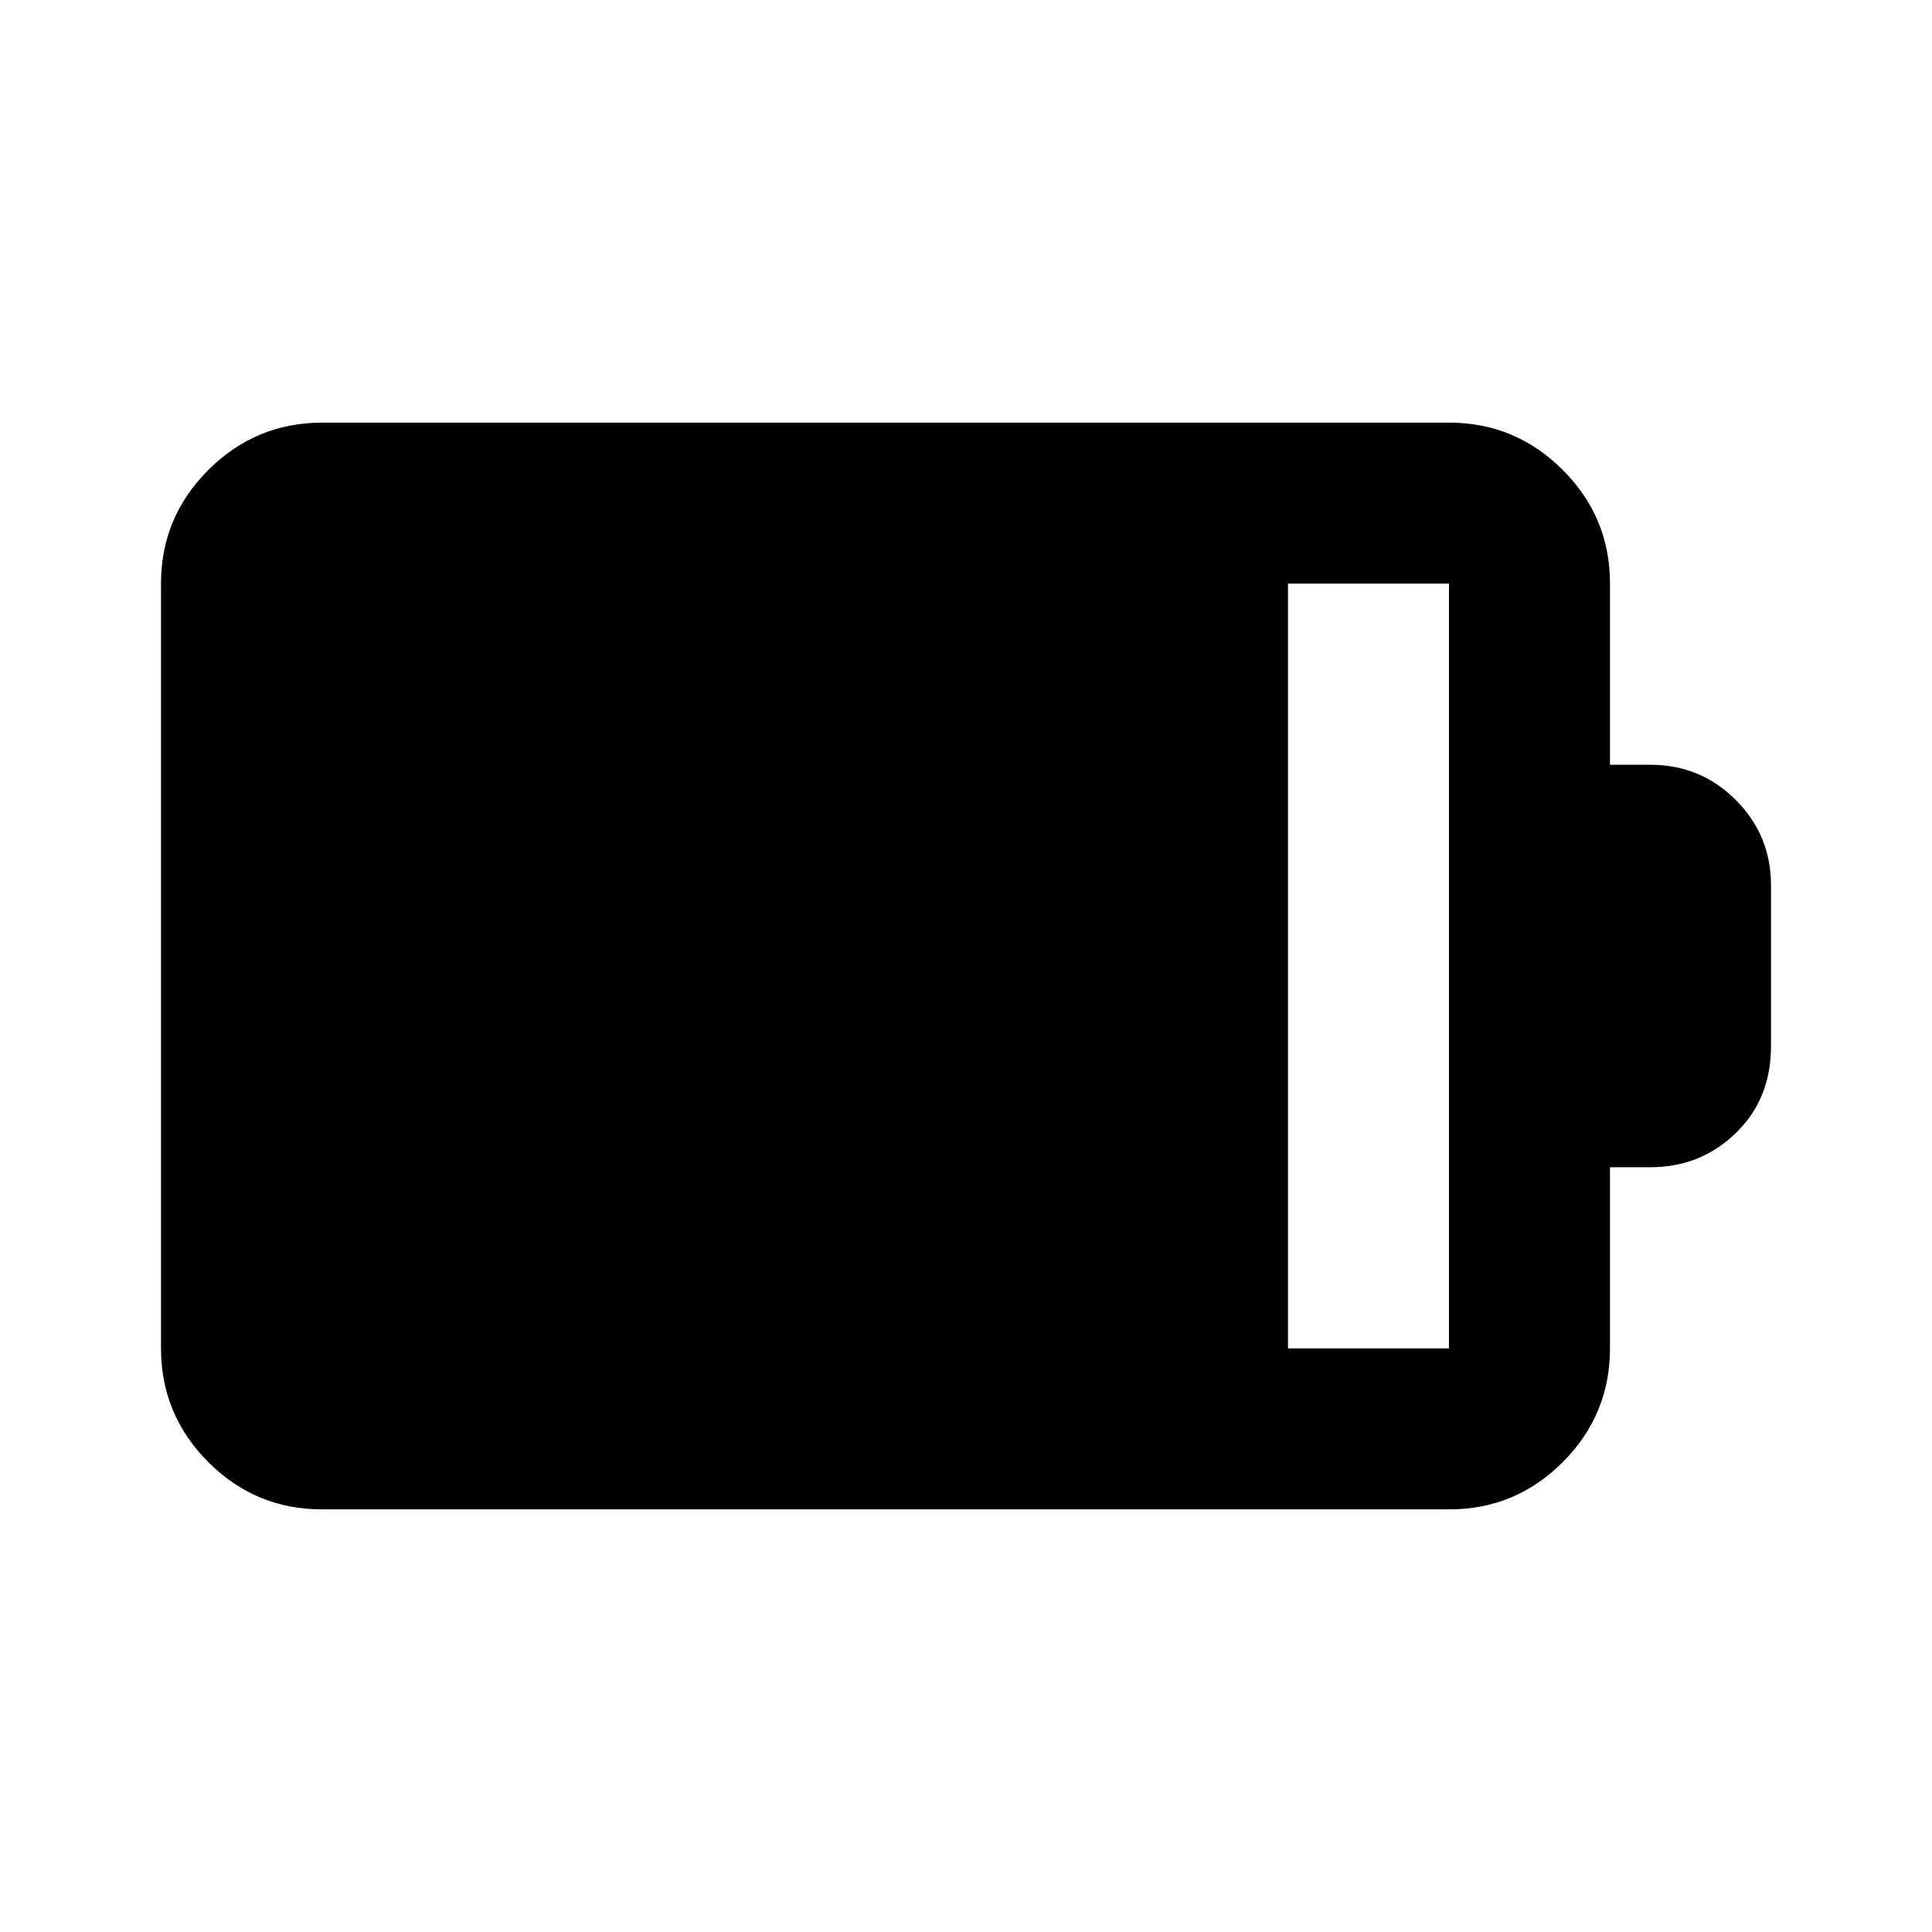
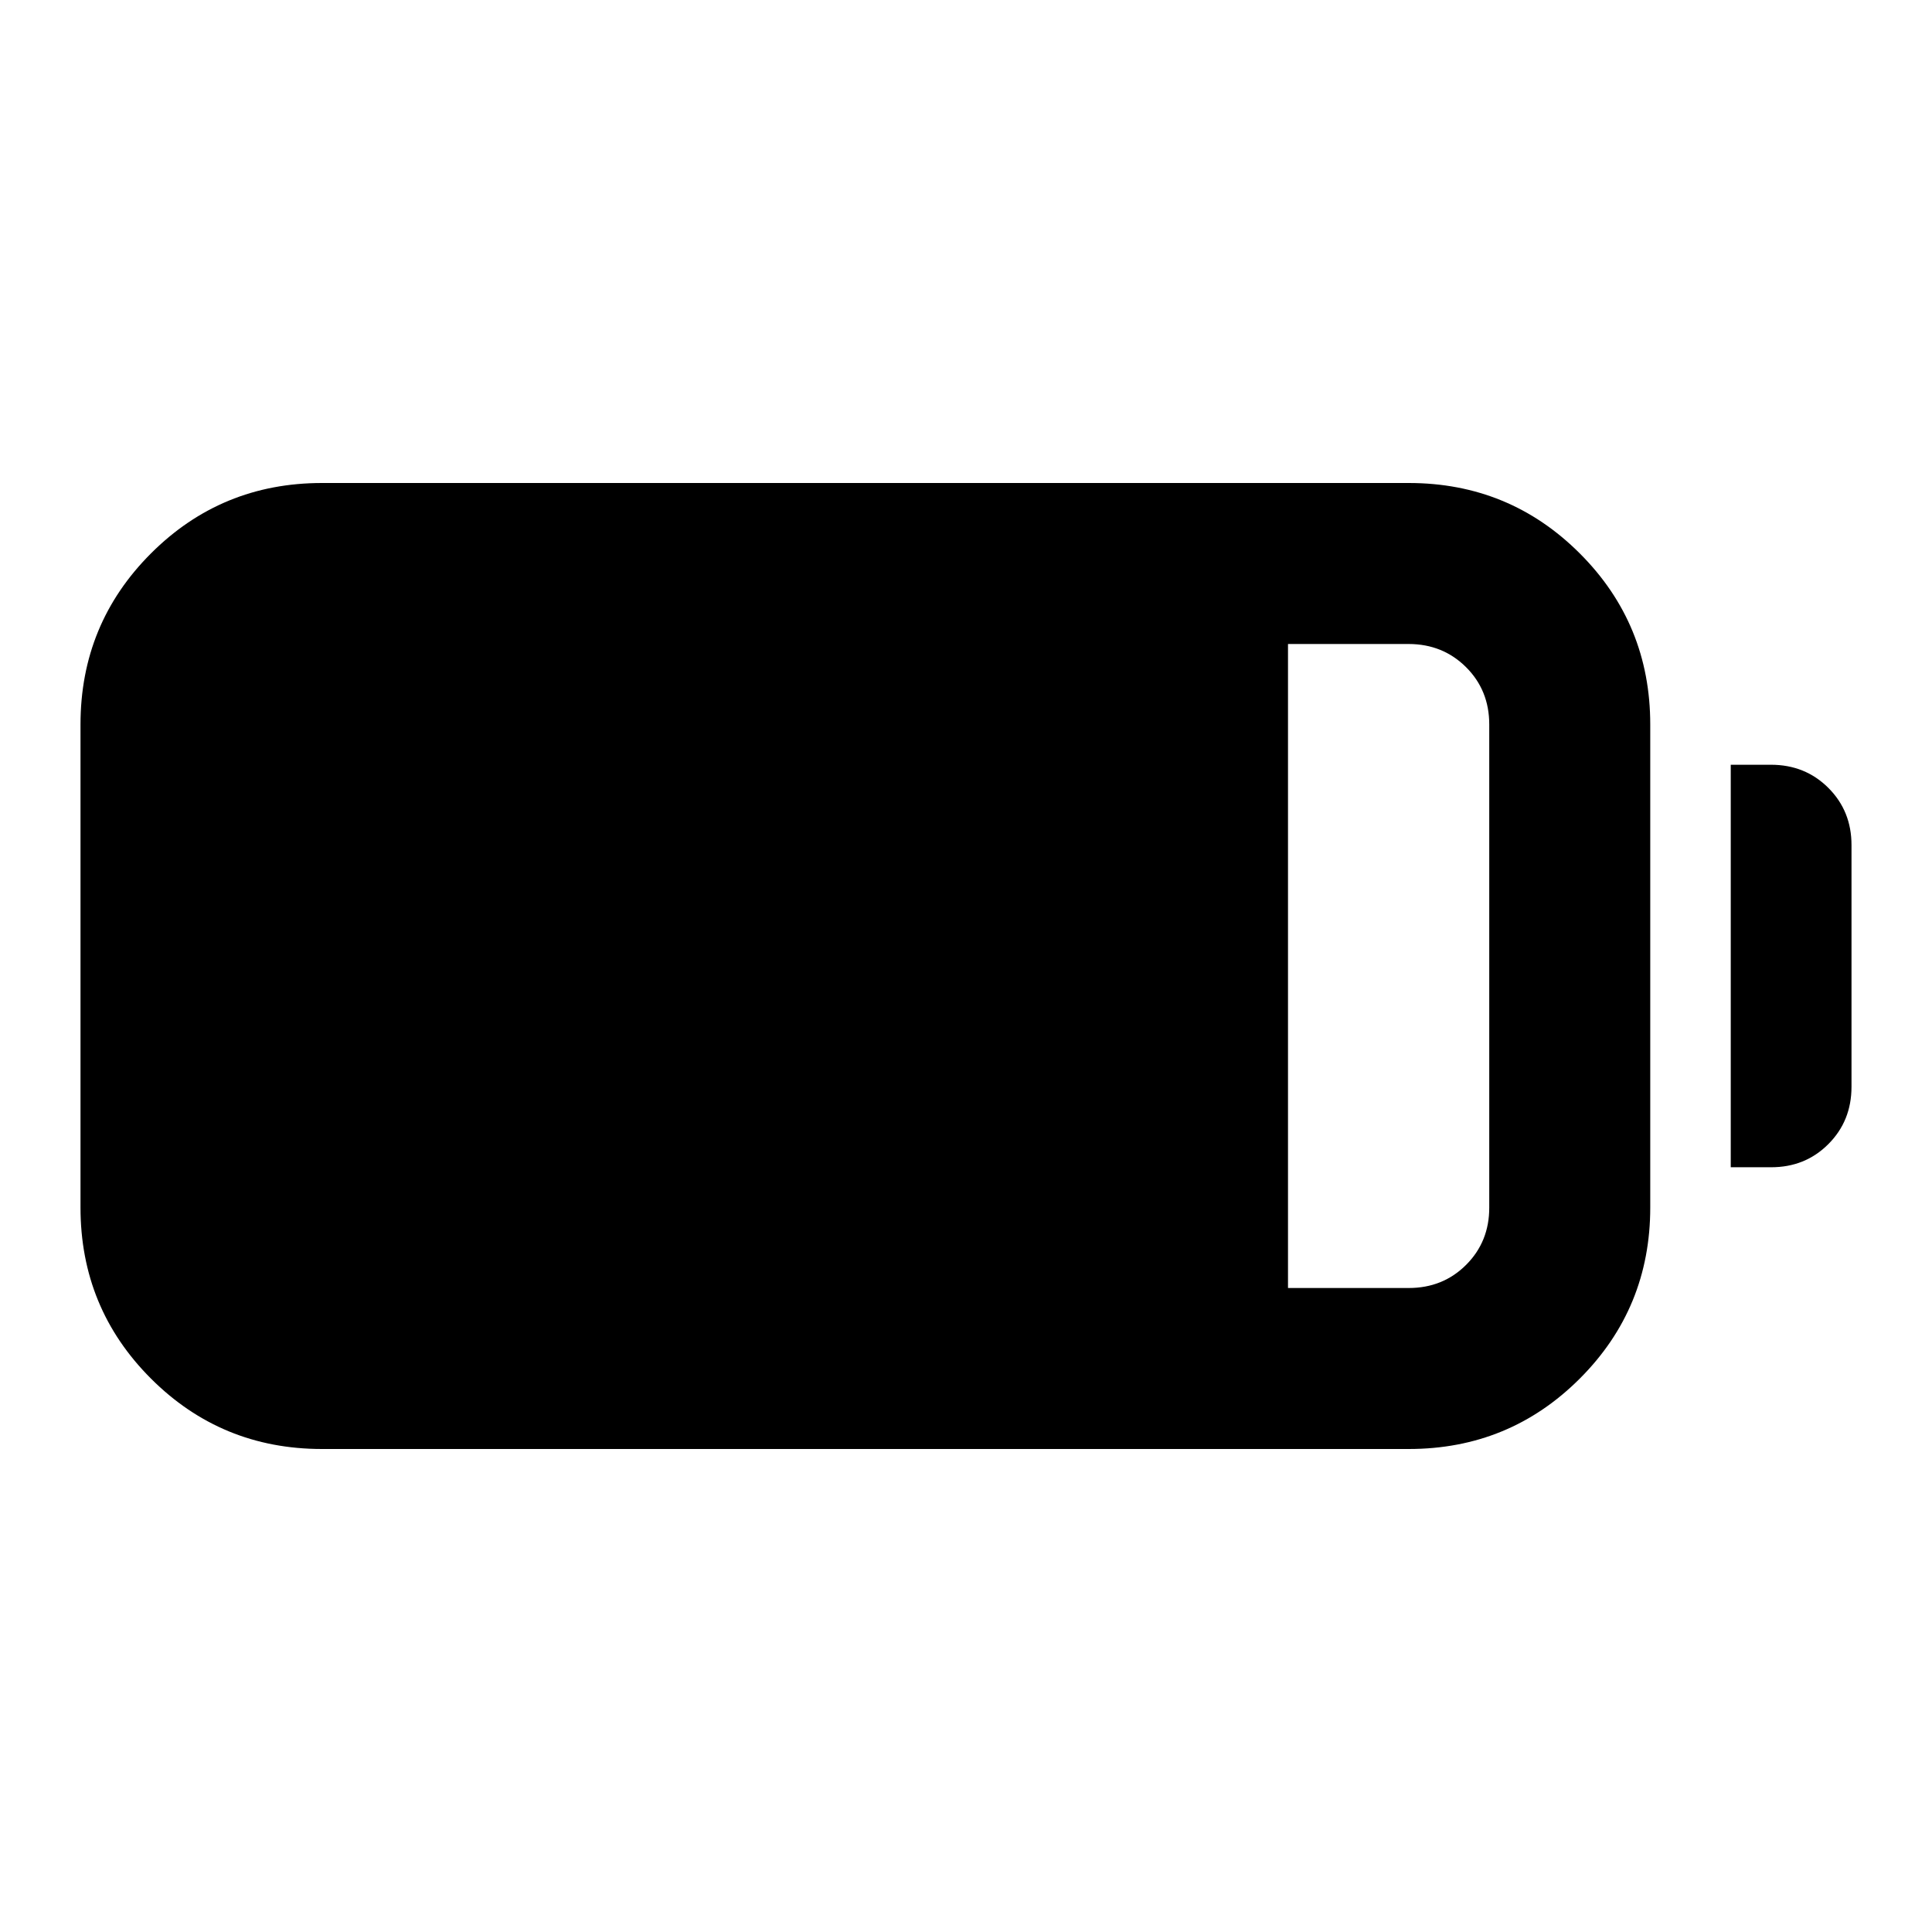
<svg xmlns="http://www.w3.org/2000/svg" viewBox="0 0 24 24" width="24" height="24">
-   <path fill="currentColor" d="M16 16.75h2v-9.5h-2zm-12 2q-.825 0-1.412-.587T2 16.75v-9.5q0-.825.588-1.412T4 5.25h14q.825 0 1.413.588T20 7.25V9.5h.5q.625 0 1.063.438T22 11v2q0 .65-.437 1.075T20.5 14.5H20v2.25q0 .825-.587 1.413T18 18.75z" />
+   <path fill="currentColor" d="M4 18q-1.25 0-2.125-.875T1 15V9q0-1.25.875-2.125T4 6h13.5q1.25 0 2.125.875T20.5 9v6q0 1.25-.875 2.125T17.5 18zm12-2h1.5q.425 0 .713-.288T18.5 15V9q0-.425-.288-.712T17.5 8H16zm5.5-1.5v-5h.5q.425 0 .713.288T23 10.5v3q0 .425-.288.713T22 14.5z" />
</svg>
